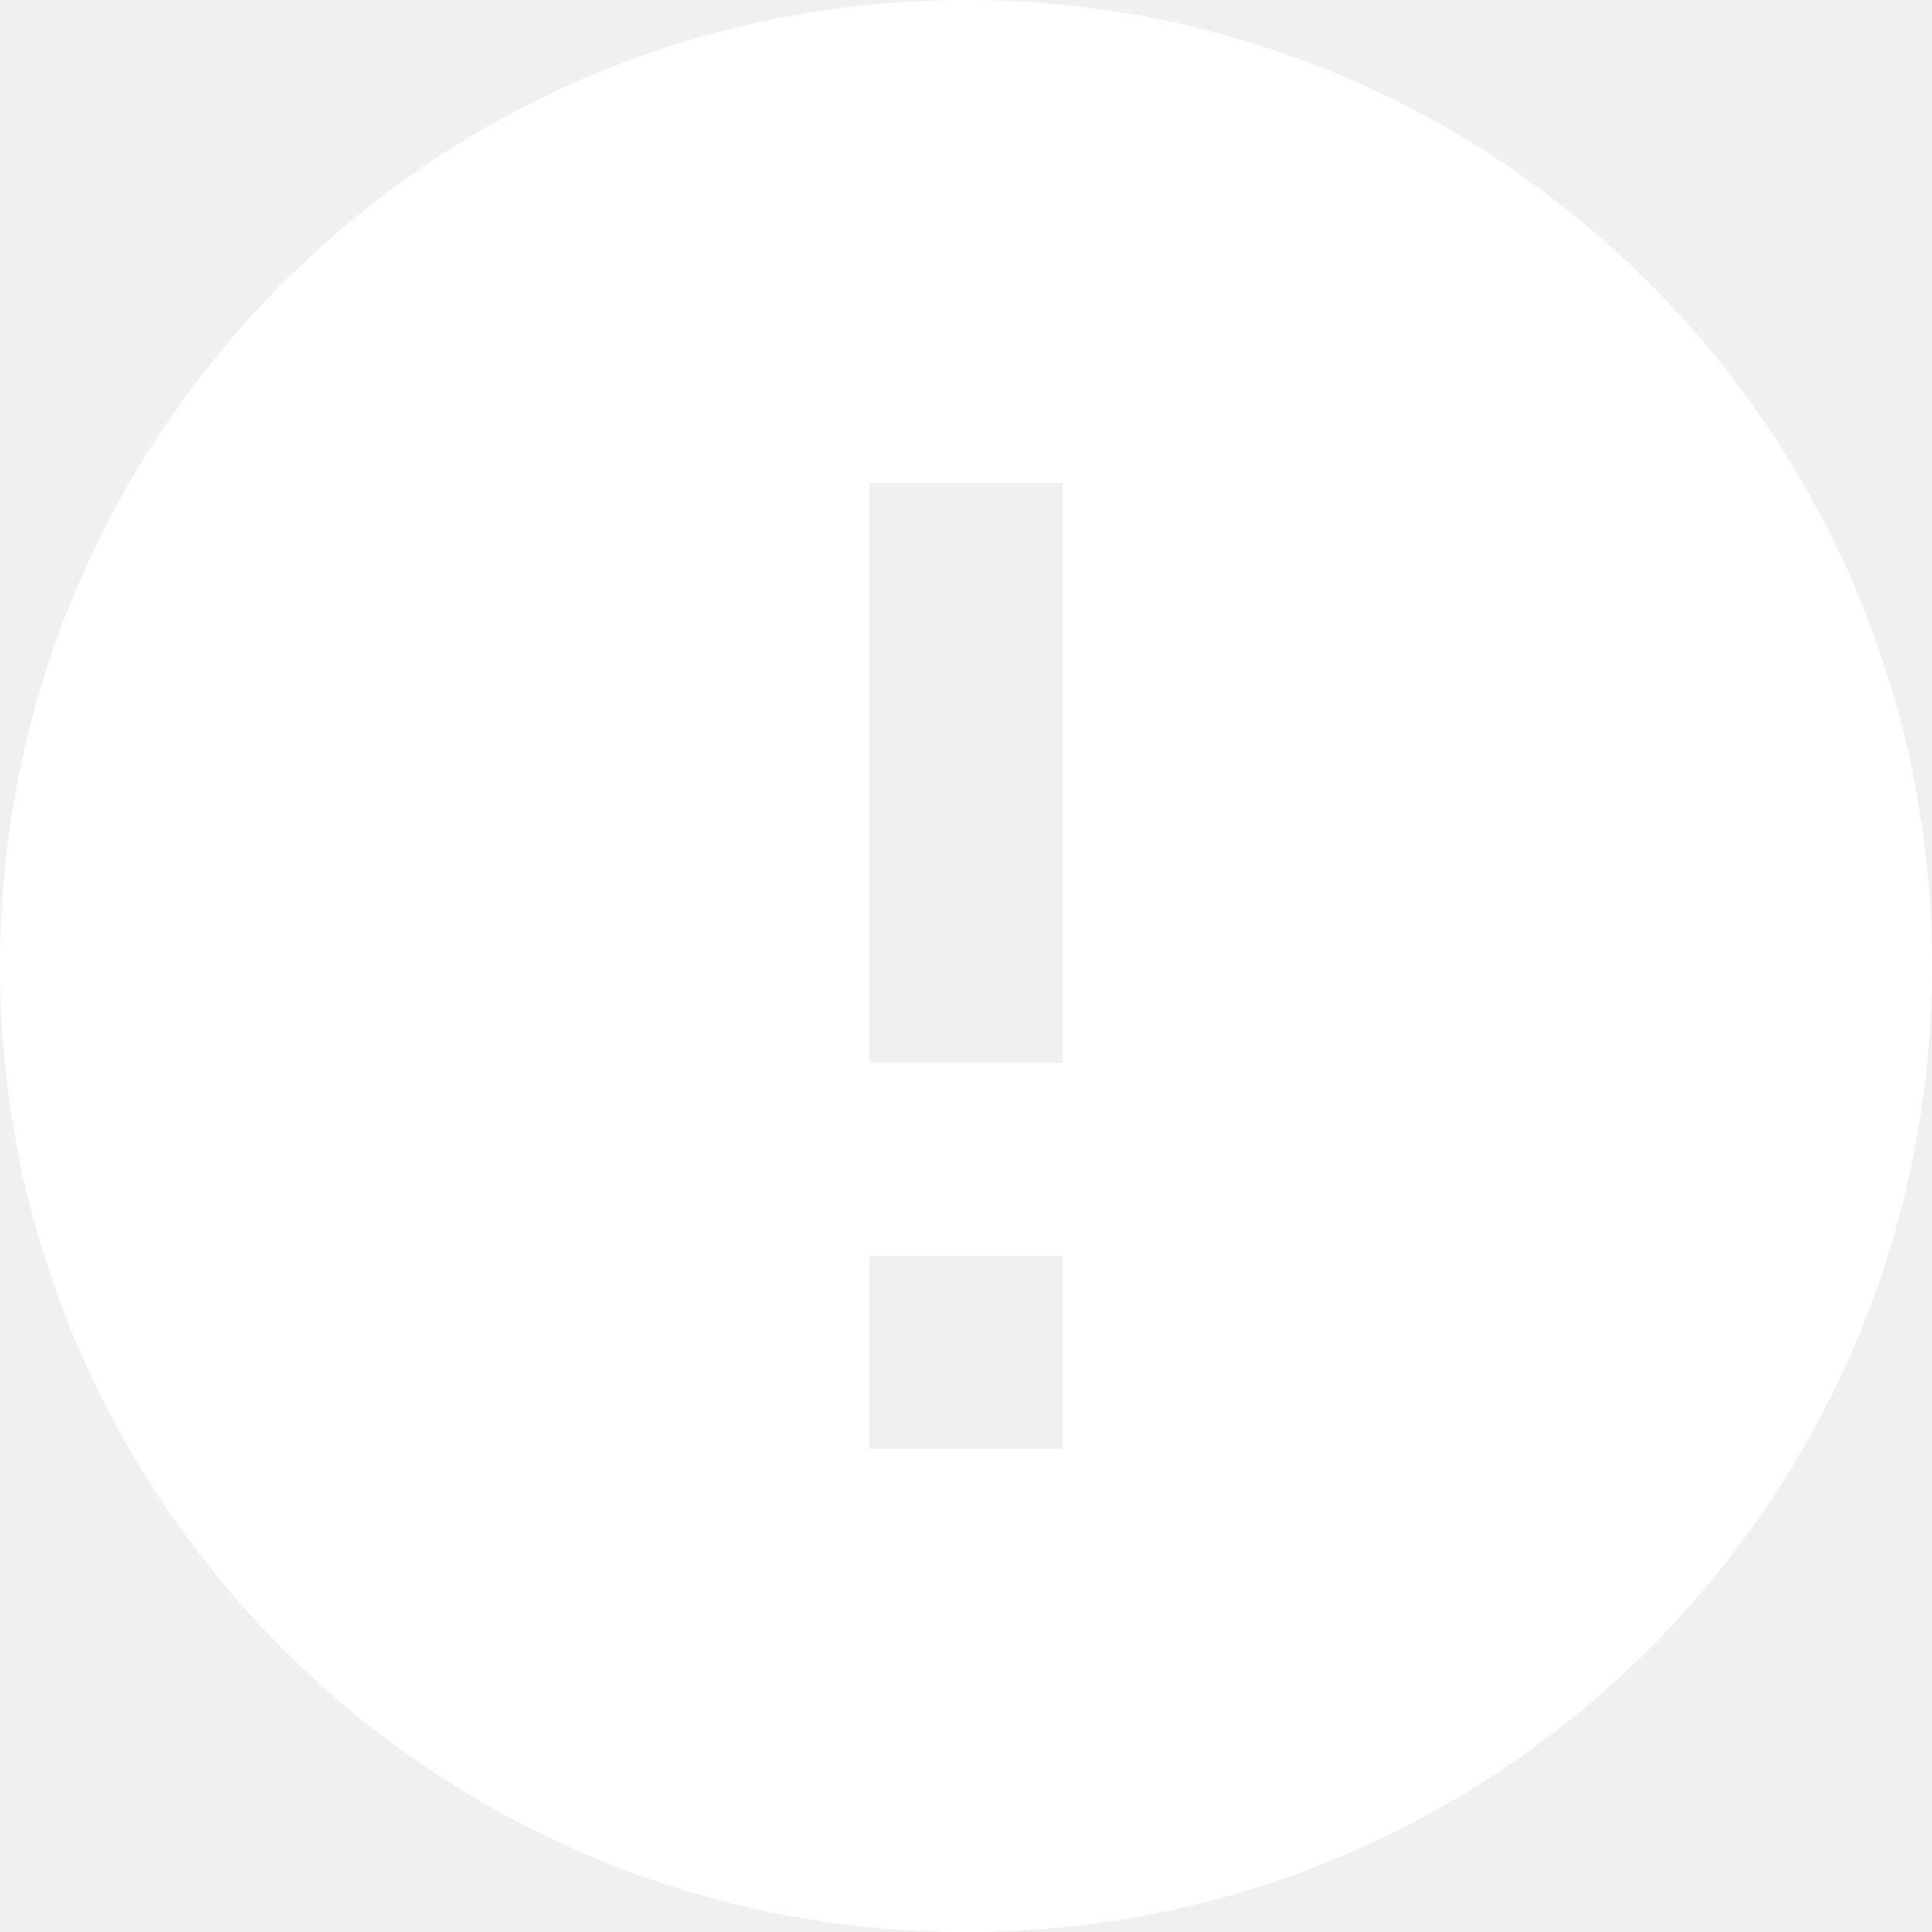
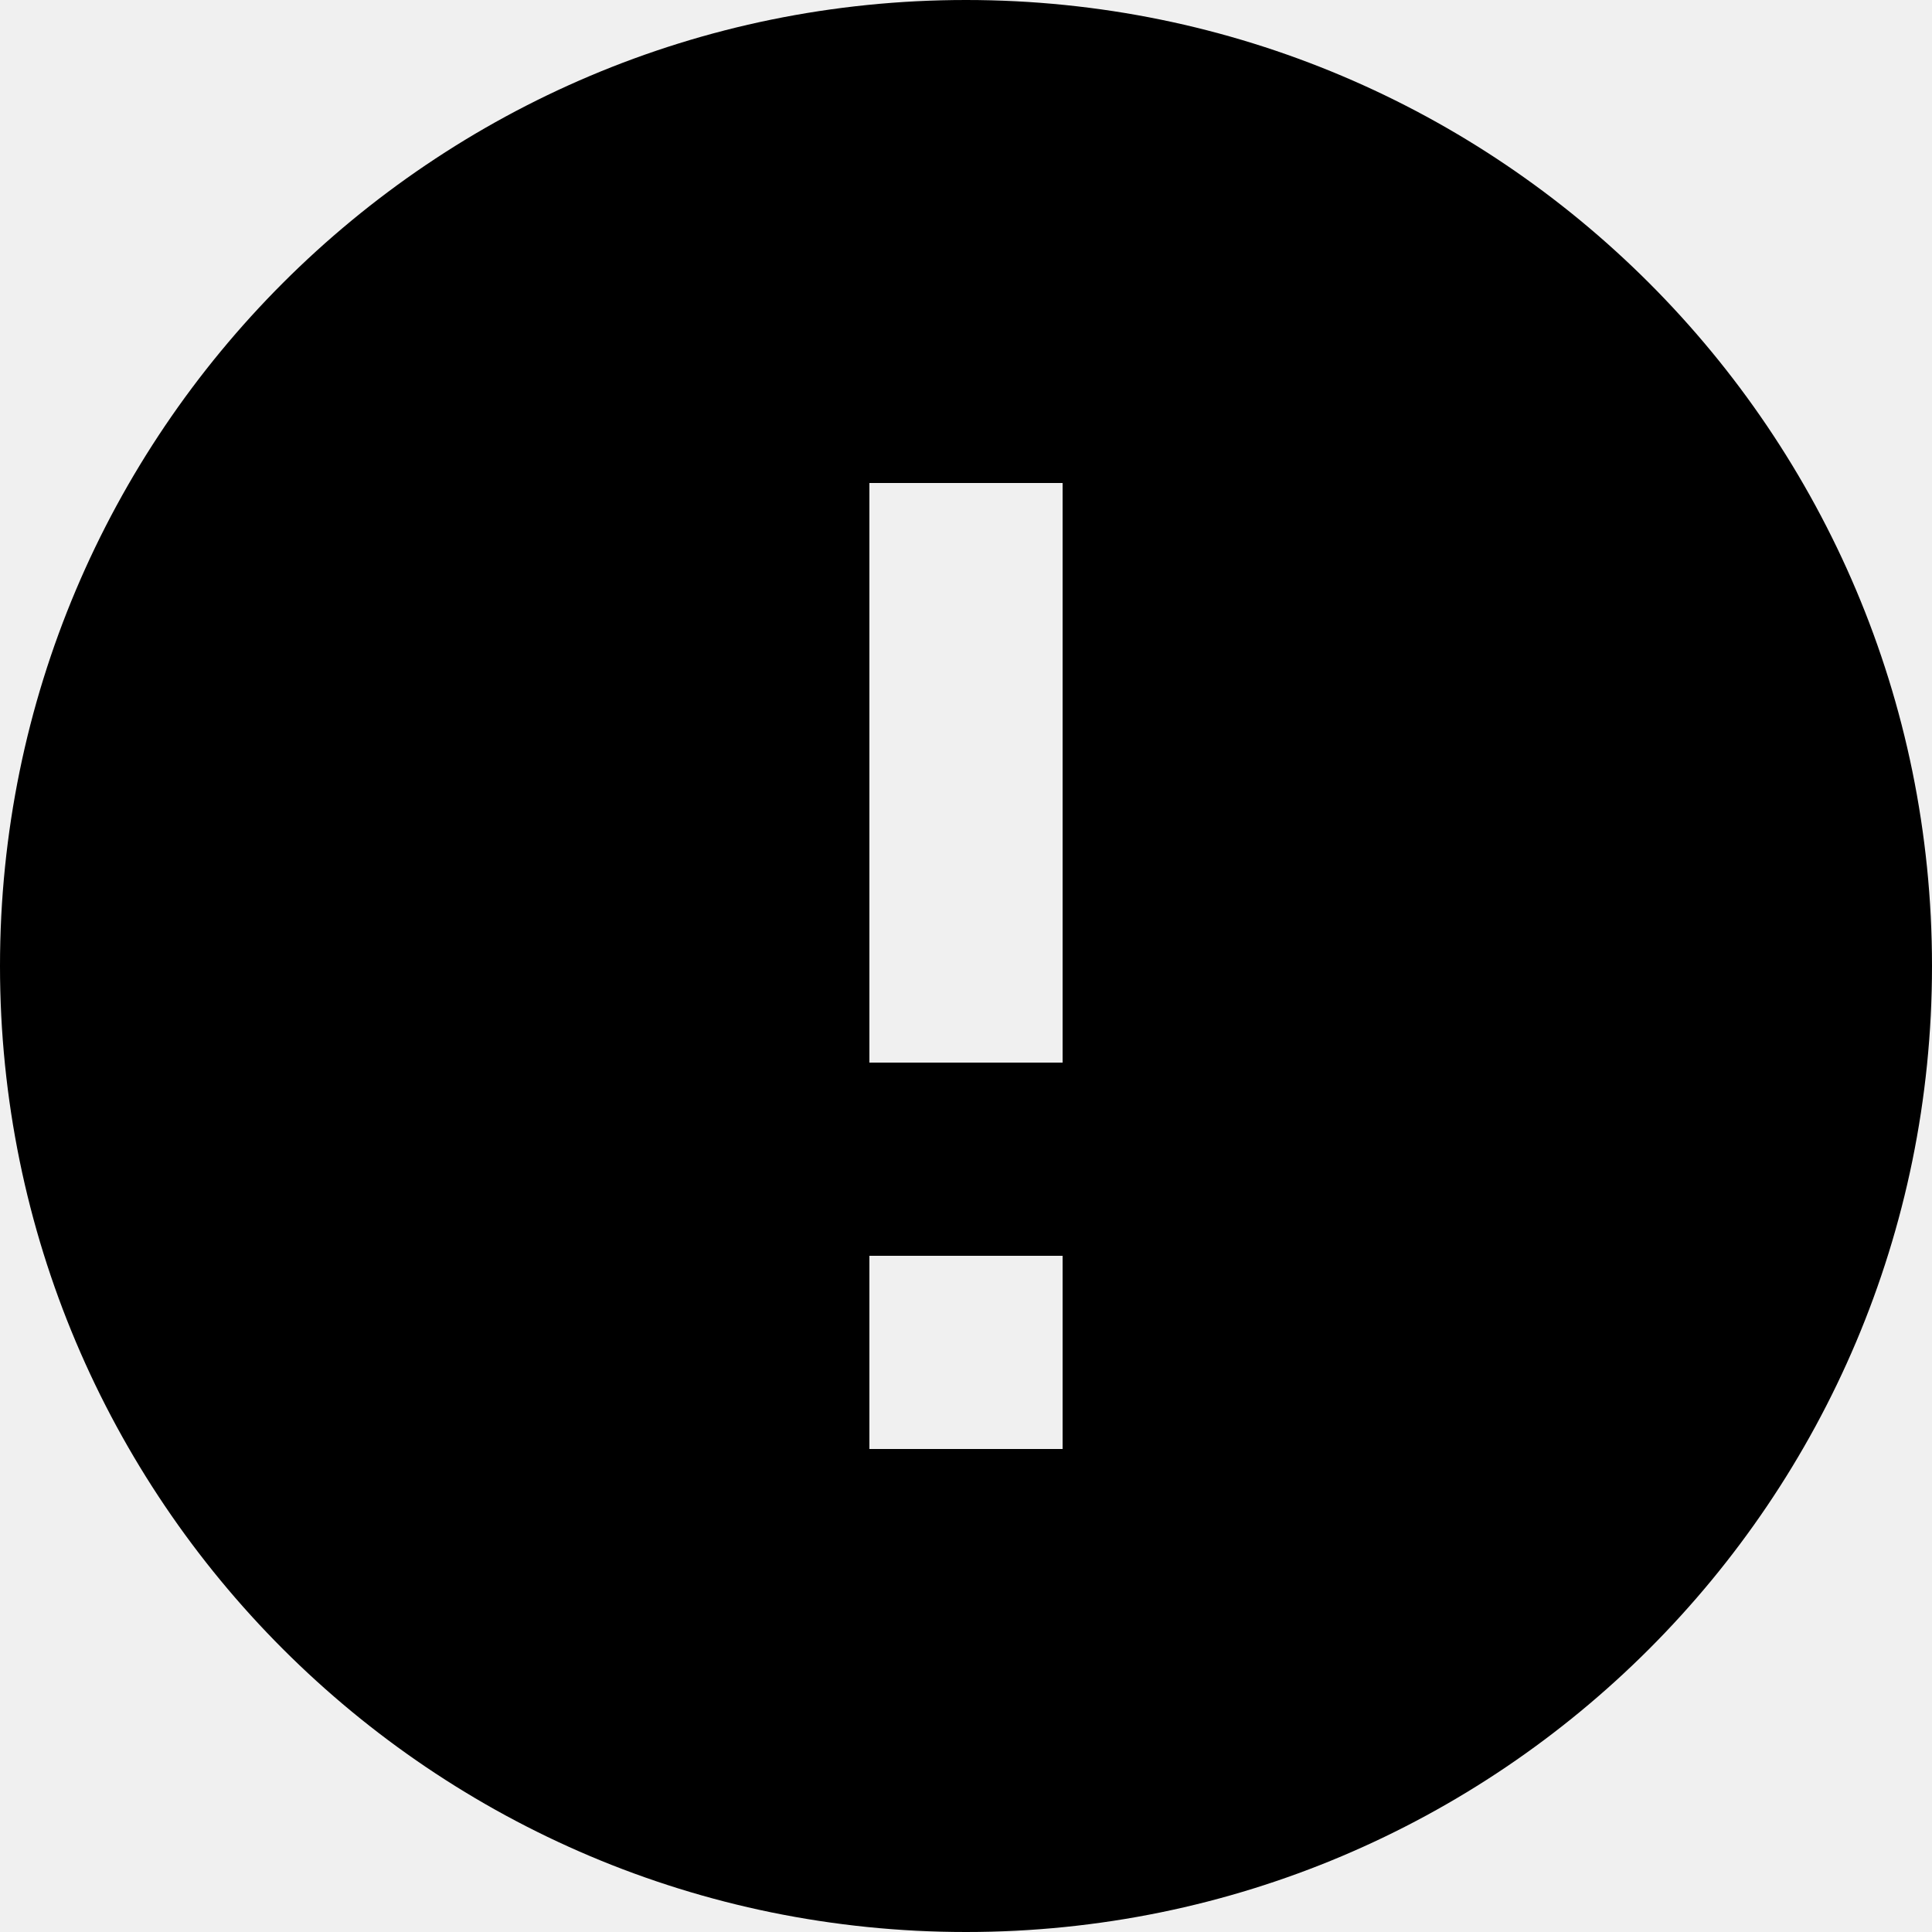
<svg xmlns="http://www.w3.org/2000/svg" width="25" height="25" viewBox="0 0 25 25">
  <defs>
-     <style>.a{fill:#fff;}</style>
+     <style>.a{fill:#000;}</style>
  </defs>
  <g transform="translate(-64.666 -294.666)">
    <path class="a" d="M15.5,3A12.5,12.5,0,1,0,28,15.5,12.5,12.5,0,0,0,15.5,3Zm1.25,18.75h-2.5v-2.5h2.5Zm0-5h-2.5V9.25h2.5Z" transform="translate(61.666 291.666)" />
  </g>
</svg>
